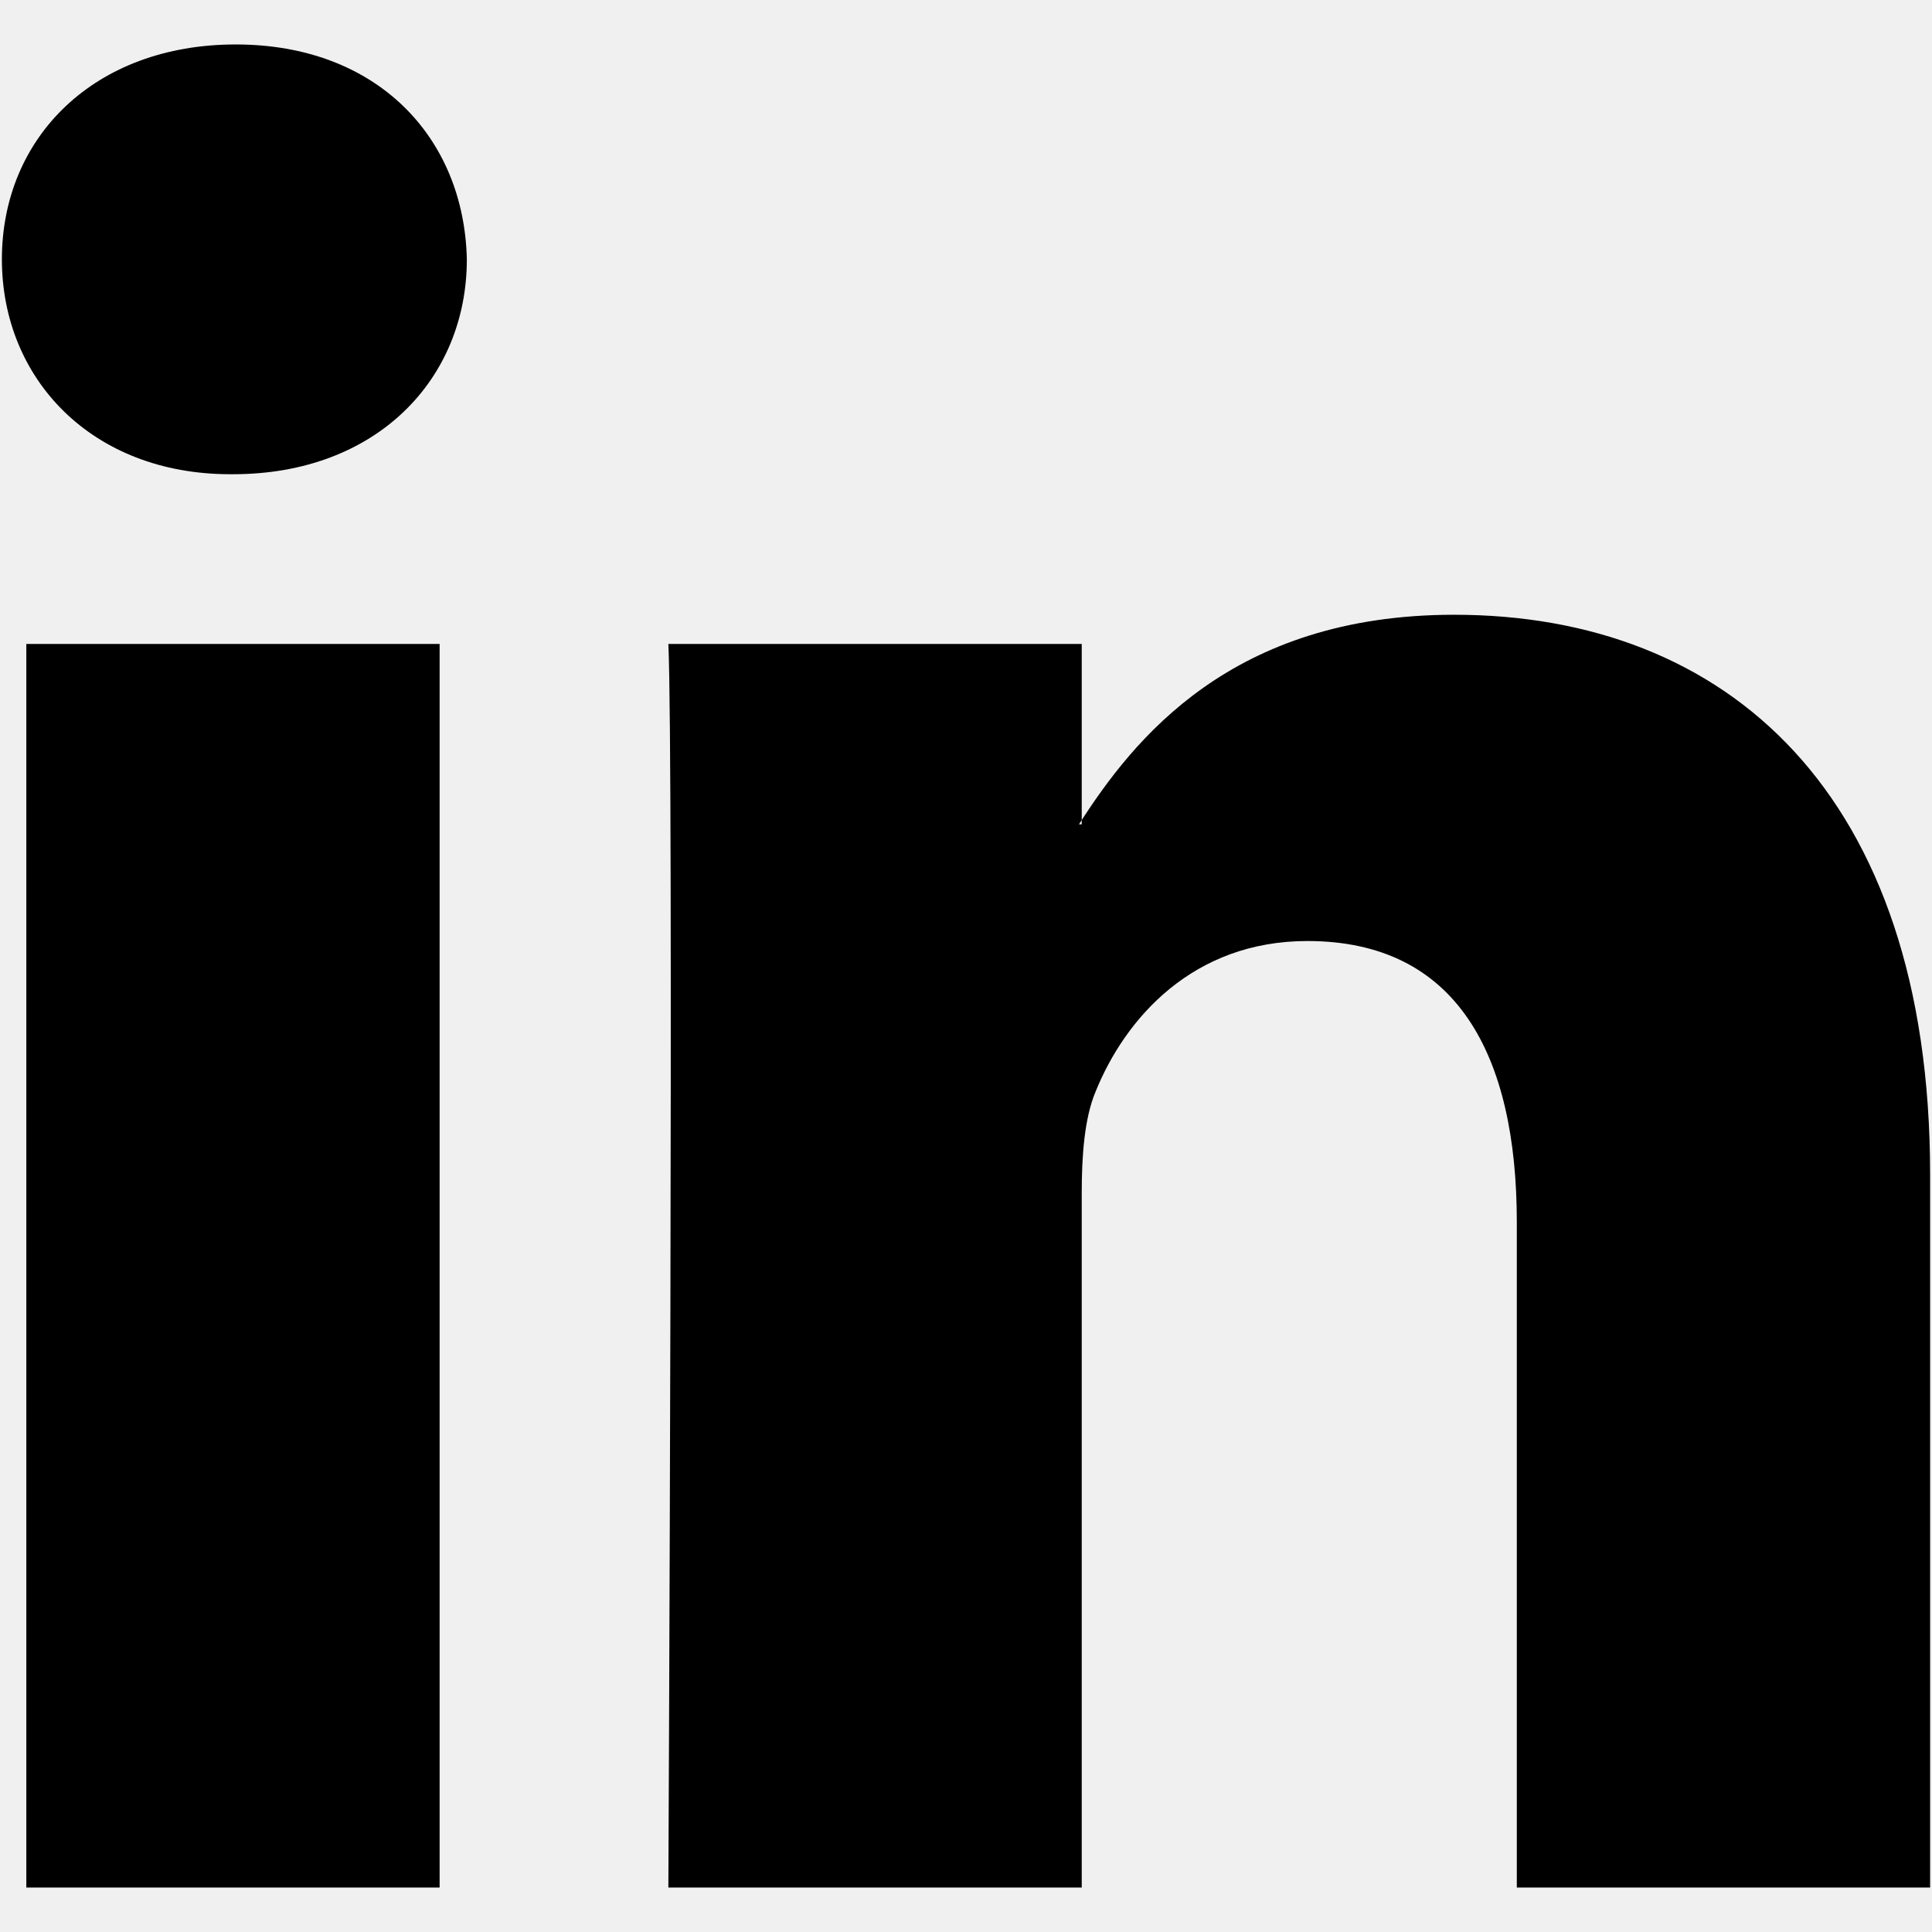
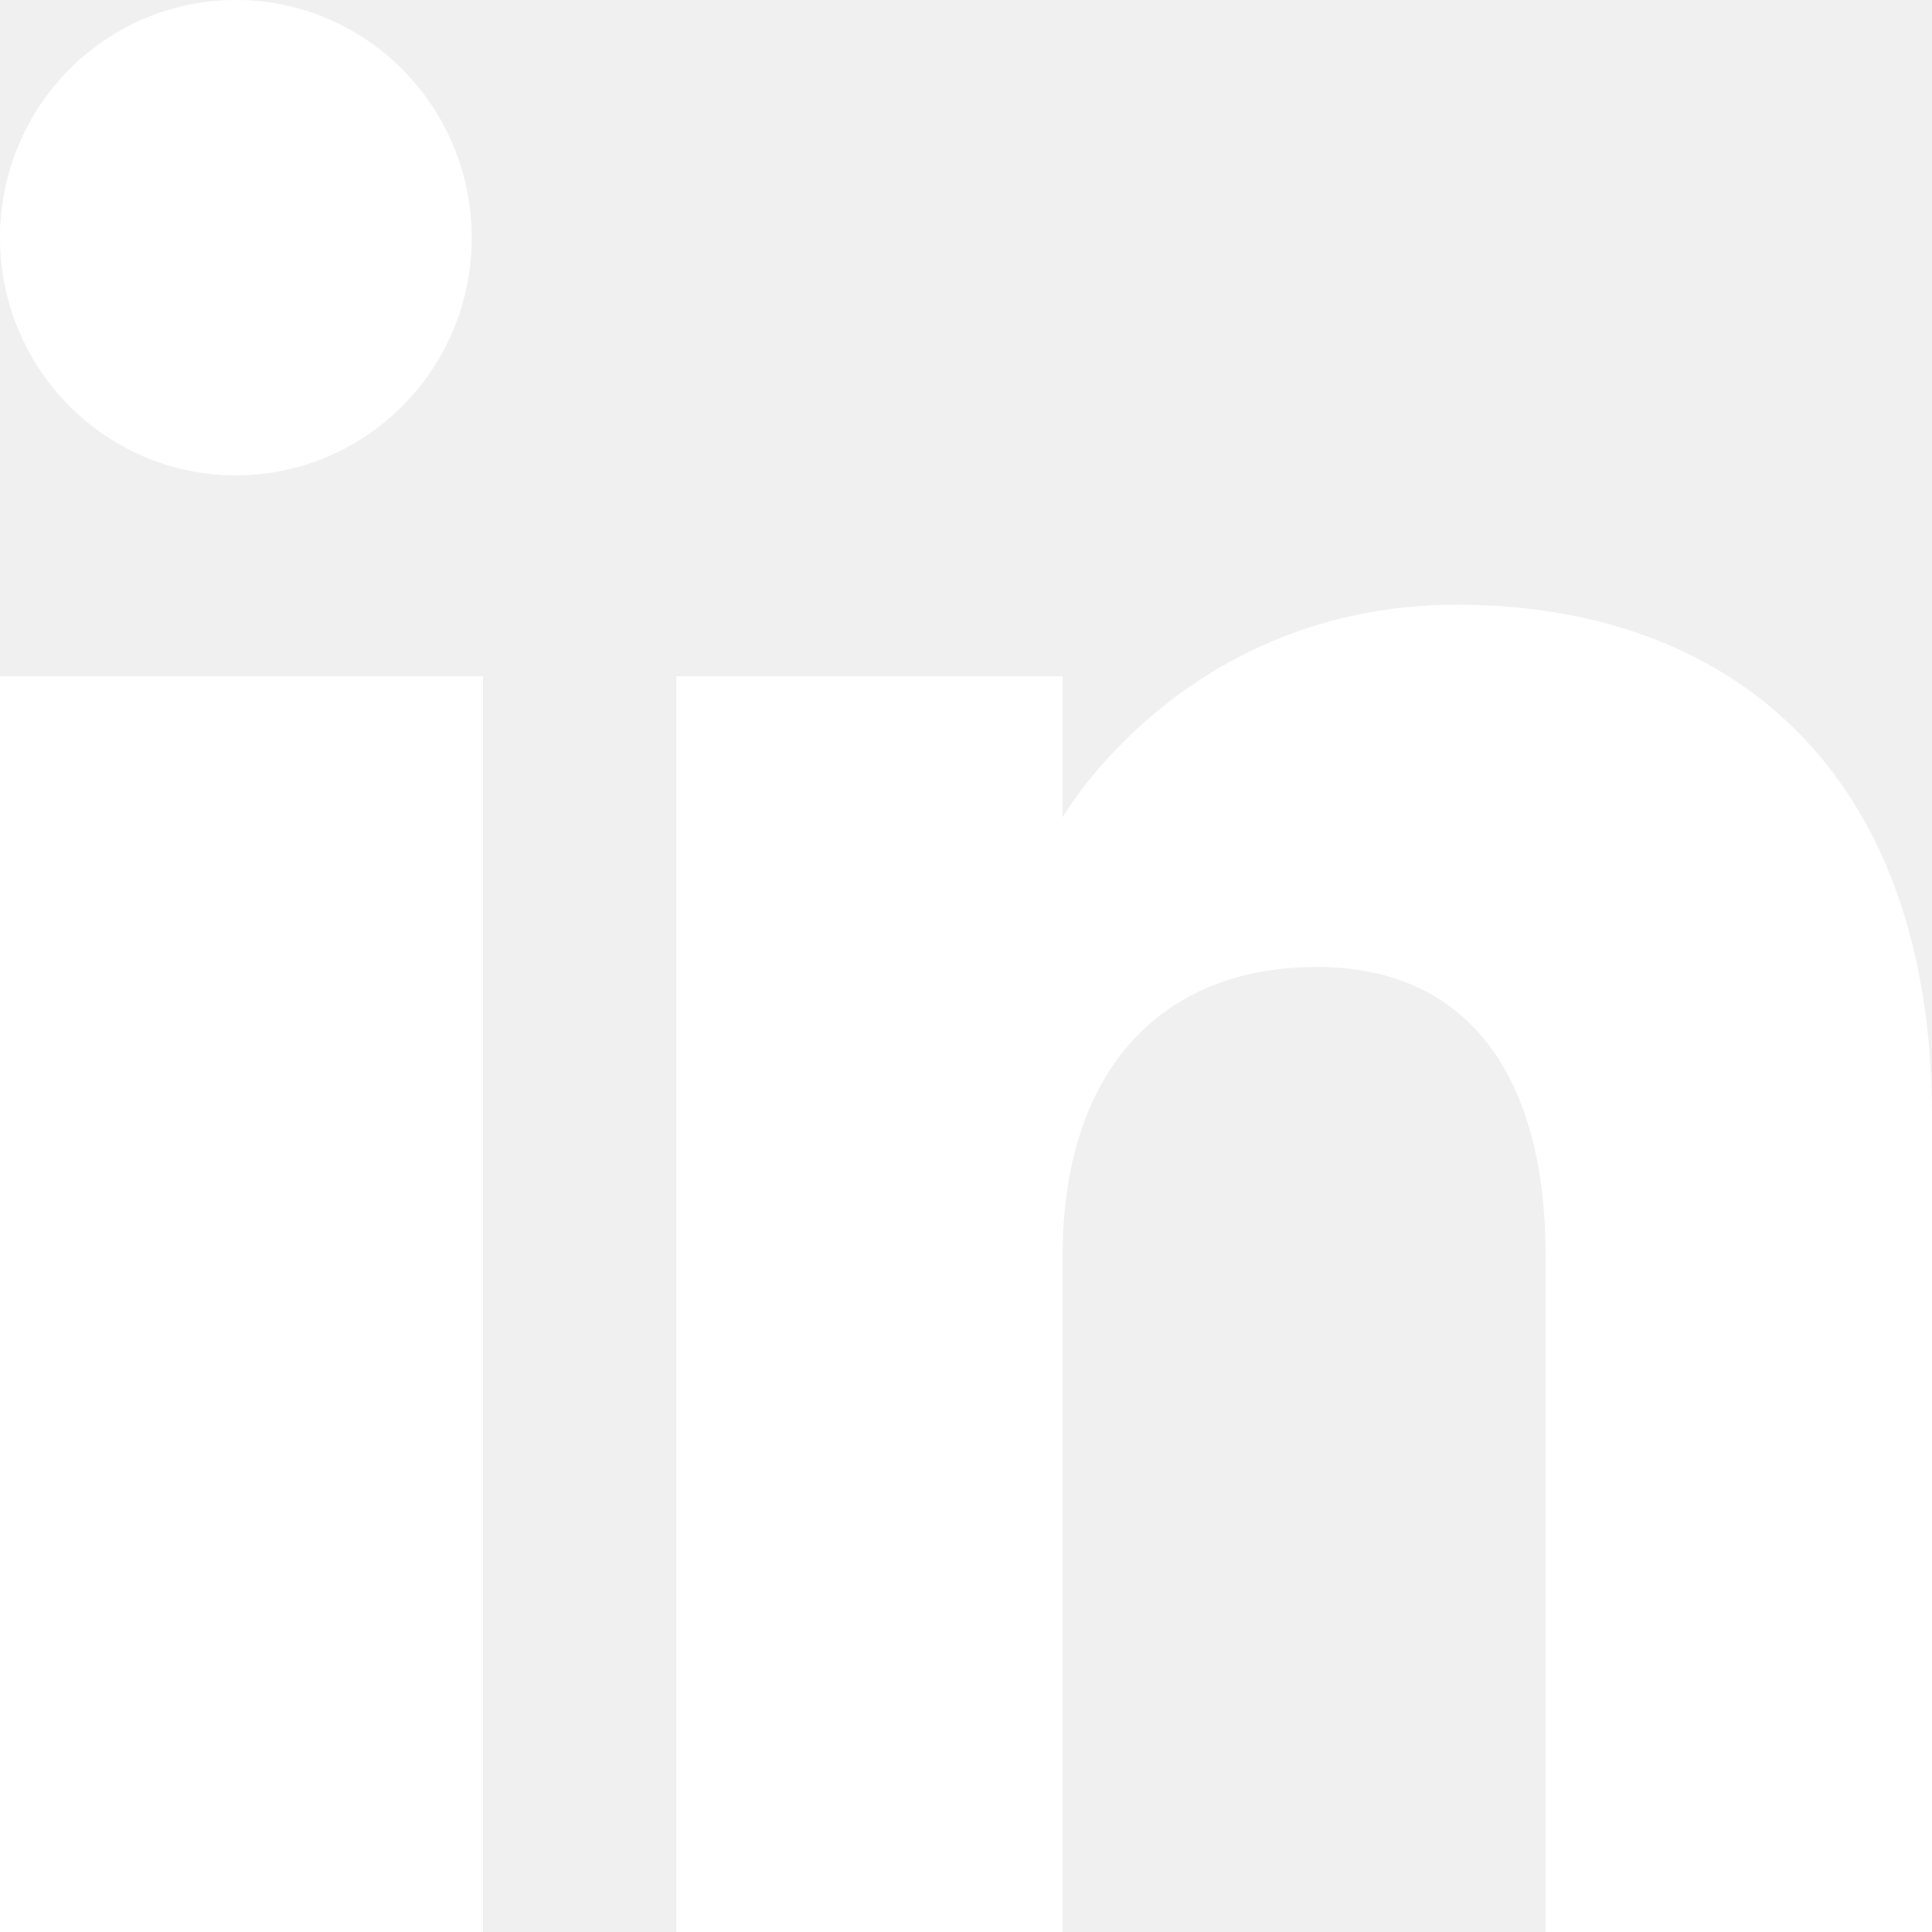
- <svg xmlns="http://www.w3.org/2000/svg" fill="#000000" version="1.1" width="23px" height="23px" viewBox="0 0 512 512" xml:space="preserve" stroke="#000000" stroke-width="0.005">
+ <svg xmlns="http://www.w3.org/2000/svg" width="800px" height="800px" viewBox="0 0 20 20" version="1.1" fill="#ffffff" stroke="#ffffff">
  <g id="SVGRepo_bgCarrier" stroke-width="0" />
  <g id="SVGRepo_tracerCarrier" stroke-linecap="round" stroke-linejoin="round" />
  <g id="SVGRepo_iconCarrier">
-     <g id="7935ec95c421cee6d86eb22ecd125aef">
-       <path style="display: inline; fill-rule: evenodd; clip-rule: evenodd;" d="M116.504,500.219V170.654H6.975v329.564H116.504 L116.504,500.219z M61.751,125.674c38.183,0,61.968-25.328,61.968-56.953c-0.722-32.328-23.785-56.941-61.252-56.941 C24.994,11.781,0.5,36.394,0.5,68.722c0,31.625,23.772,56.953,60.53,56.953H61.751L61.751,125.674z M177.124,500.219 c0,0,1.437-298.643,0-329.564H286.67v47.794h-0.727c14.404-22.49,40.354-55.533,99.44-55.533 c72.085,0,126.116,47.103,126.116,148.333v188.971H401.971V323.912c0-44.301-15.848-74.531-55.497-74.531 c-30.254,0-48.284,20.38-56.202,40.08c-2.897,7.012-3.602,16.861-3.602,26.711v184.047H177.124L177.124,500.219z"> </path>
+     <defs> </defs>
+     <g id="Page-1" stroke="none" stroke-width="1" fill="none" fill-rule="evenodd">
+       <g id="Dribbble-Light-Preview" transform="translate(-180, -7479)" fill="#ffffff">
+         <g id="icons" transform="translate(56, 160)">
+           <path d="M144,7339 L140,7339 L140,7332.001 C140,7330.081 139.153,7329.01 137.634,7329.01 C135.981,7329.01 135,7330.126 135,7332.001 L135,7339 L131,7339 L131,7326 L135,7326 L135,7327.462 C135,7327.462 136.255,7325.26 139.083,7325.26 C141.912,7325.26 144,7326.986 144,7330.558 L144,7339 L144,7339 Z M126.442,7323.921 C125.093,7323.921 124,7322.819 124,7321.46 C124,7320.102 125.093,7319 126.442,7319 C127.79,7319 128.883,7320.102 128.883,7321.46 C128.884,7322.819 127.79,7323.921 126.442,7323.921 L126.442,7323.921 Z M124,7339 L129,7339 L129,7326 L124,7326 L124,7339 Z" id="linkedin-[#ffffff161]"> </path>
+         </g>
+       </g>
    </g>
  </g>
</svg>
